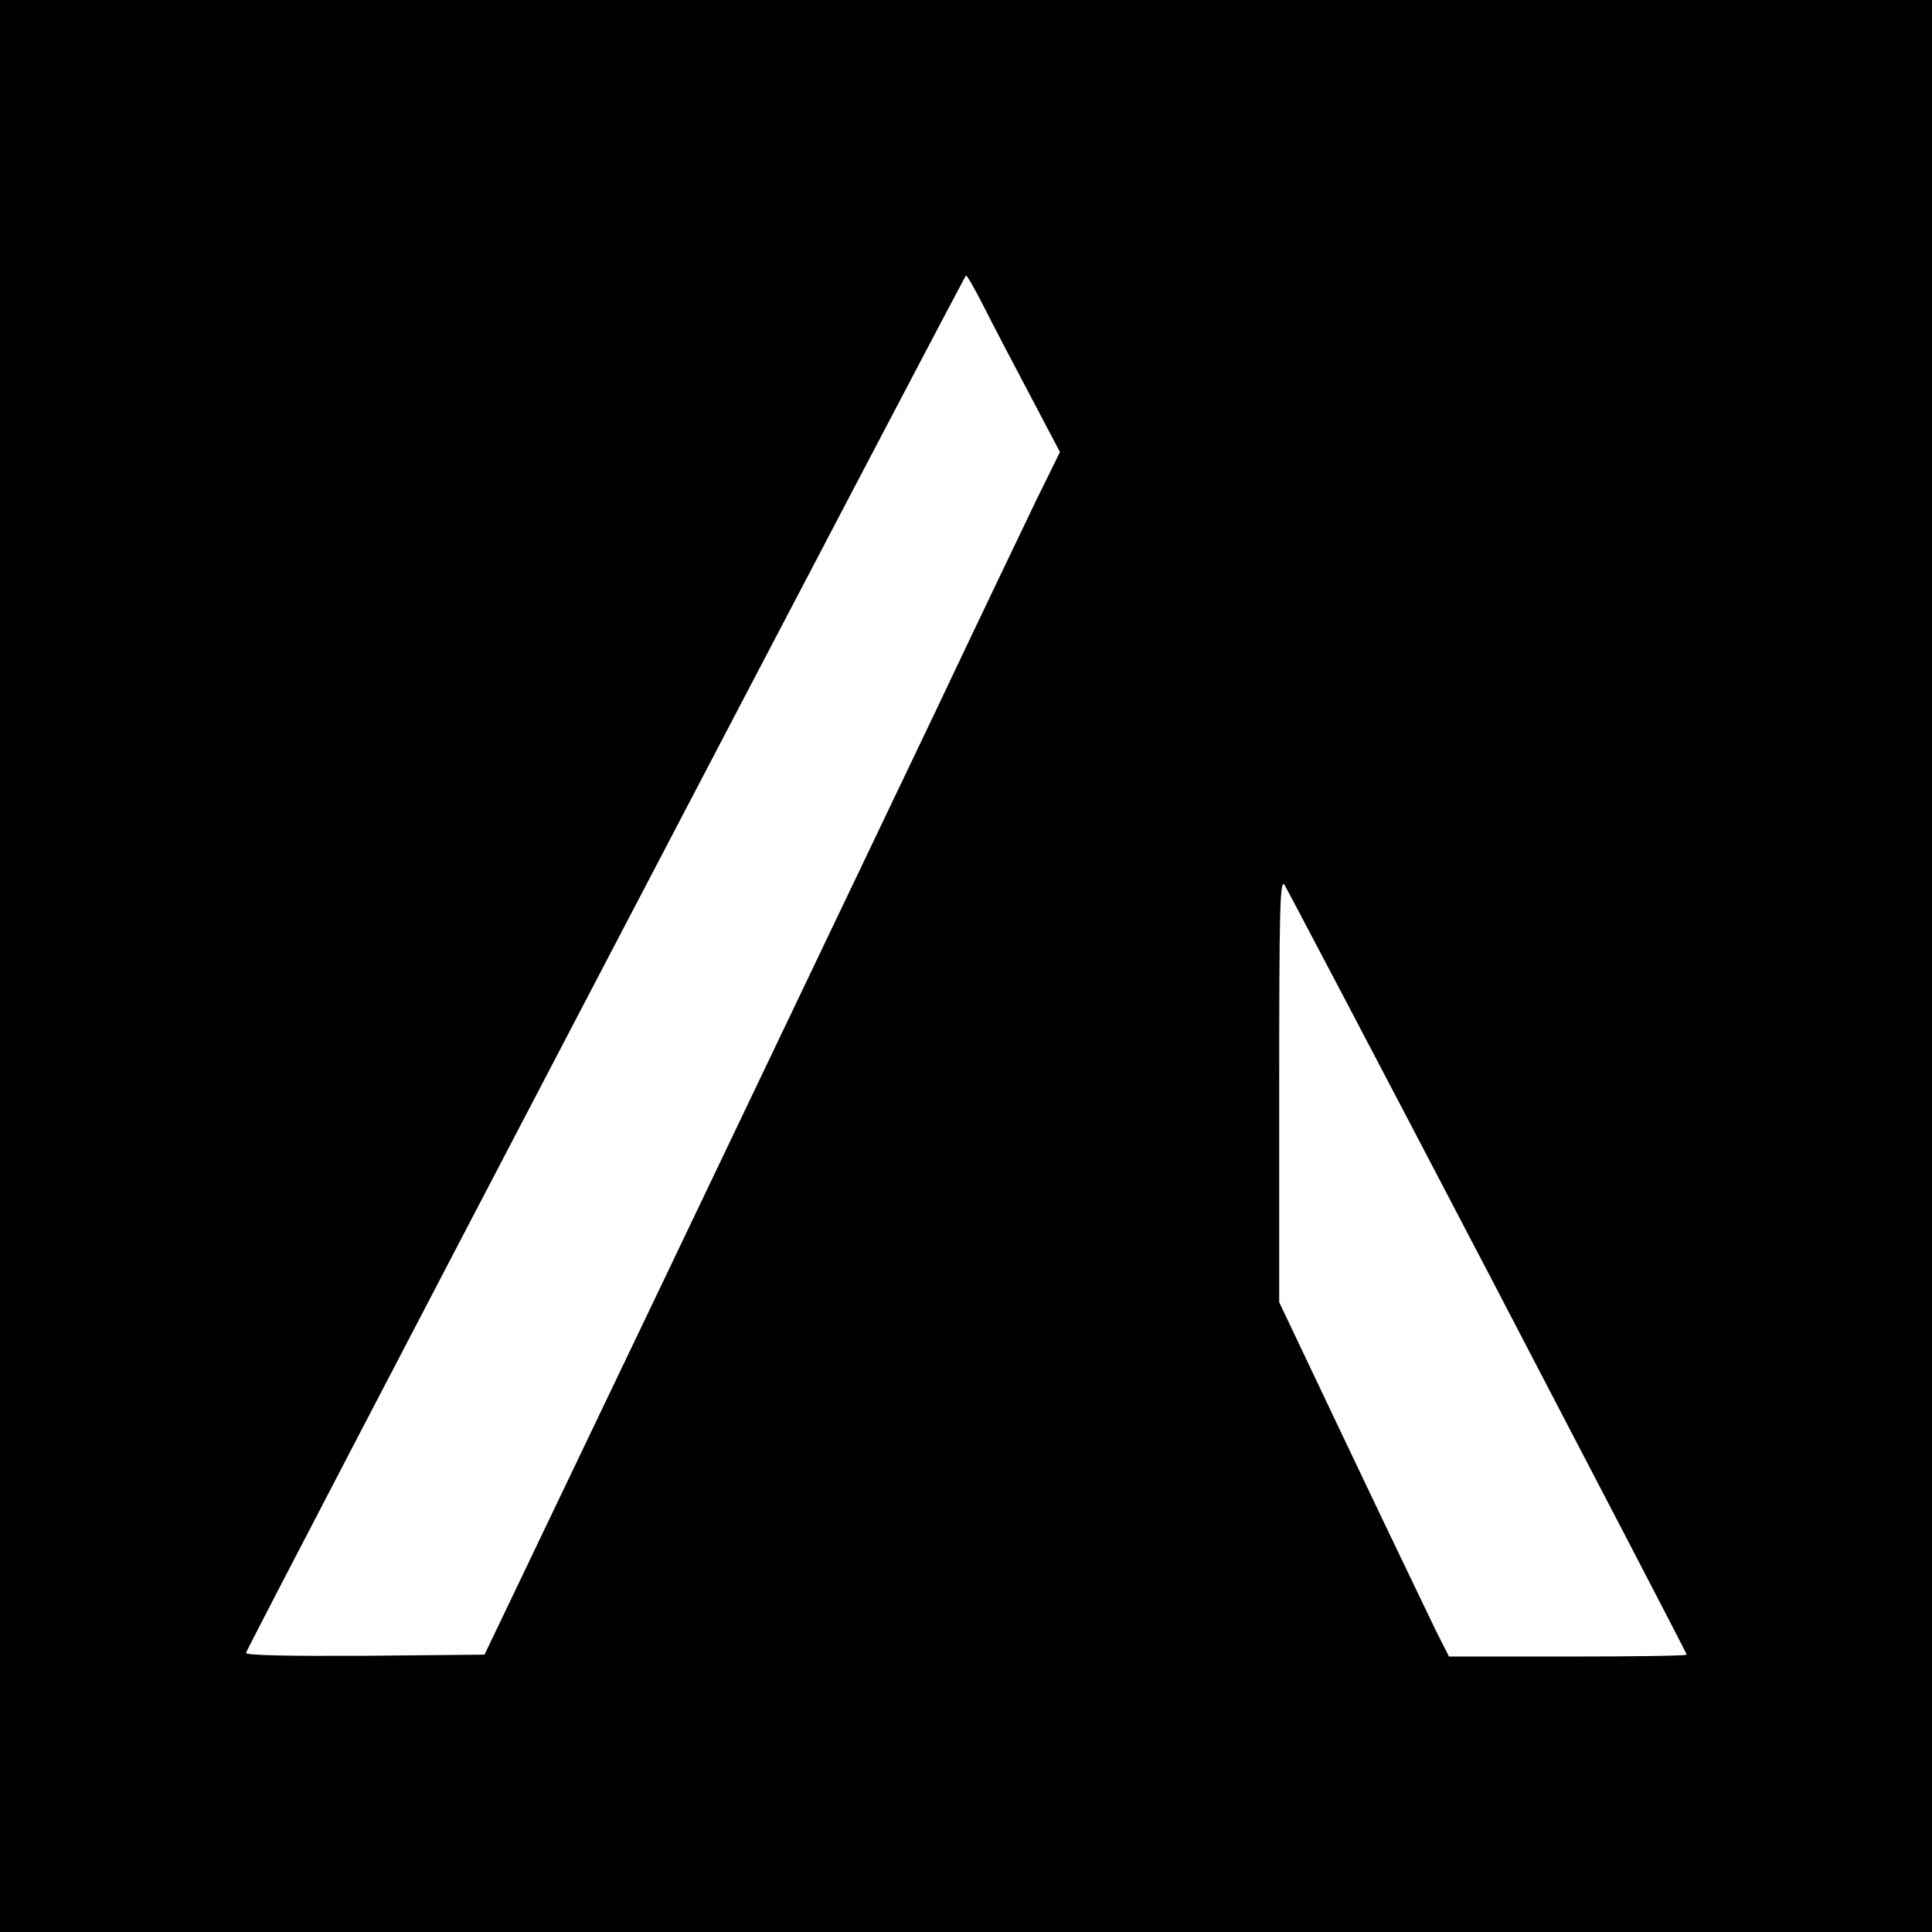
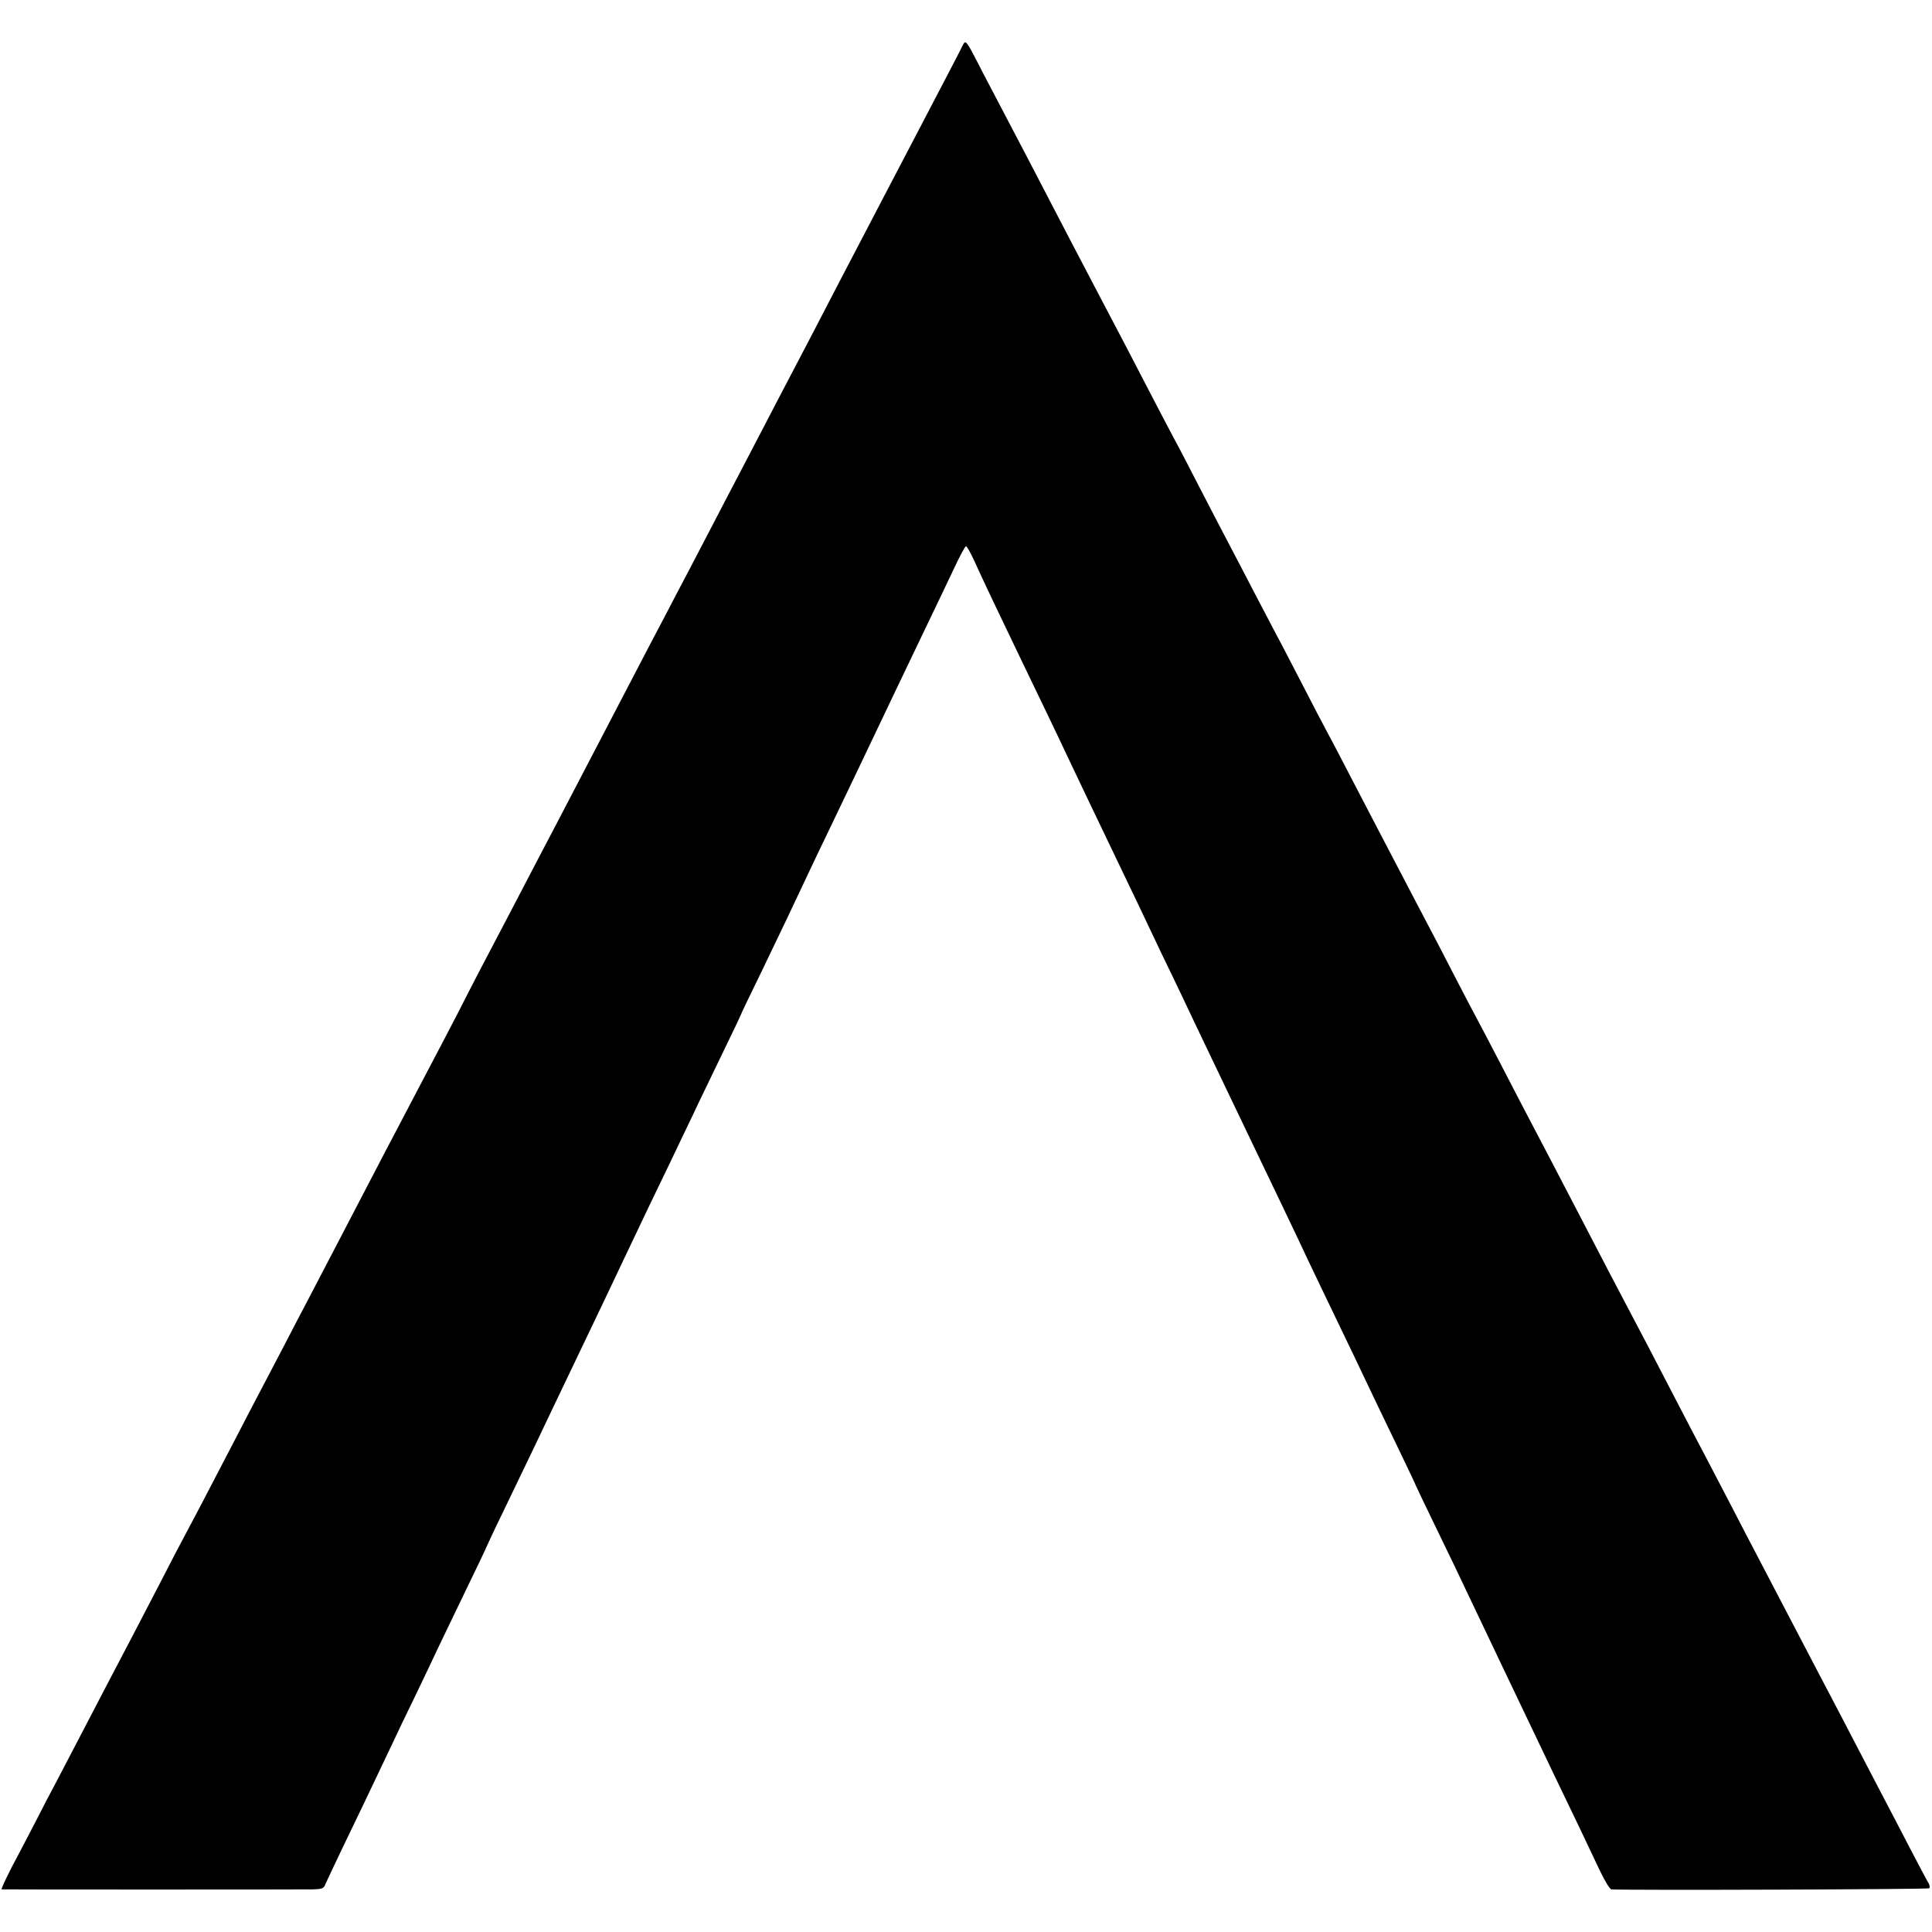
- <svg xmlns="http://www.w3.org/2000/svg" version="1.0" width="512pt" height="512pt" viewBox="0 0 512 512" preserveAspectRatio="xMidYMid meet">
-   <g transform="translate(0,512) scale(0.1,-0.1)" fill="#000000" stroke="none">
-     <path d="M0 2560 l0 -2560 2560 0 2560 0 0 2560 0 2560 -2560 0 -2560 0 0 -2560z m2607 1748 c23 -46 78 -151 122 -234 l80 -152 -63 -128 c-34 -71 -156 -325 -269 -564 -114 -239 -429 -898 -700 -1465 l-493 -1030 -318 -3 c-205 -1 -317 1 -314 8 8 25 1904 3650 1908 3650 3 0 24 -37 47 -82z m1337 -2561 c289 -554 526 -1009 526 -1012 0 -3 -142 -5 -315 -5 l-315 0 -34 67 c-18 38 -120 249 -225 470 l-191 402 0 563 c0 481 2 560 14 543 7 -11 250 -473 540 -1028z" />
-   </g>
+ <svg xmlns="http://www.w3.org/2000/svg" version="1" width="1202.667" height="1202.667" viewBox="0 0 902 902">
+   <path d="M449.4 21.3c-.9 2-8 15.5-20.9 40.2-6.9 13.1-22.3 42.7-35.9 68.7-11.5 22.2-18.8 36.2-23.6 45.3-2.6 4.9-8 15.3-12 23-4 7.7-9.4 18-12 23-2.6 4.9-8 15.3-12 23-4 7.7-9.4 18-12 23-2.6 4.9-7.6 14.4-11 21-3.5 6.6-8.8 16.7-11.8 22.5-8.9 17-16.5 31.7-23.2 44.5-12.6 24.2-19.4 37.2-24.3 46.5-2.7 5.2-8.1 15.6-12 23-3.9 7.4-9.2 17.5-11.8 22.5-2.6 4.9-6.3 12.1-8.3 16-1.9 3.8-6.9 13.5-11.1 21.5-4.2 8-10.8 20.6-14.7 28-3.9 7.4-9.5 18.2-12.6 24-12.5 24-17.3 33.2-23.7 45.5-3.7 7.1-9.1 17.5-12 23-2.9 5.5-8.3 15.8-12 23-3.7 7.1-8.7 16.6-11 21-2.3 4.4-7.4 14.1-11.2 21.5-16.8 32.3-20.3 39-23.6 45.1-1.9 3.5-7.4 14-12.2 23.4-4.8 9.3-10.7 20.6-13 25-6.6 12.5-14.5 27.7-23 44-4.3 8.2-9.7 18.6-12 23-2.4 4.4-6.8 12.9-9.9 19-3.1 6-8.1 15.6-11.1 21.2C2.6 877.4.4 882 .8 882.1c.9.1 138.3.1 145 0 4.5-.1 5.4-.4 6.1-2.4.5-1.2 4.4-9.4 8.6-18.2 7.2-14.9 11.1-23 22-46 2.3-5 7.5-15.8 11.5-24 4-8.3 8.8-18.4 10.7-22.5 2-4.1 7.8-16.2 12.9-26.8 5.2-10.7 9.4-19.5 9.4-19.7 0-.1 3.6-7.9 8.1-17.1 11.4-23.6 18.4-38.3 23.9-49.9 2.6-5.5 7.6-15.9 11-23 8.4-17.5 15.2-31.8 21.2-44.5 9.3-19.6 14.5-30.5 21.3-44.5 3.7-7.7 8.6-18.1 11-23 2.3-5 8.4-17.5 13.4-27.9 5-10.3 9.1-18.9 9.1-19.1 0-.2 4.2-9 9.4-19.6 10-20.8 15.1-31.4 21.4-44.9 2.2-4.7 6.9-14.6 10.5-22 11-23 17.8-37.1 22.7-47.5 4.8-10.2 8.8-18.4 22.7-47.5 4.4-9.1 10.1-21.1 12.8-26.8 2.6-5.6 5.1-10.2 5.5-10.2.4 0 2.1 3 3.8 6.7 3.4 7.6 13.1 28 22.9 48.3 8.1 16.8 16.4 34 21.3 44.5 2.1 4.4 6.6 13.8 10 21 13.4 28 18.4 38.4 23 48 2.6 5.5 7.2 15.2 10.2 21.5 3.1 6.3 7.6 15.8 10.1 21 2.4 5.2 7.3 15.3 10.7 22.5 3.4 7.1 8.4 17.5 11 23 2.6 5.5 7.8 16.3 11.5 24 10.1 21 16.8 35.1 20.8 43.5 1.9 4.1 6.5 13.8 10.2 21.5 14.5 30 19.8 41.3 23 48 1.8 3.8 7.4 15.5 12.4 25.8 5 10.4 9.1 19 9.1 19.2 0 .1 4.5 9.6 10.1 21.1 5.6 11.5 11.6 24 13.4 27.9 5.2 11 26.4 55.5 42.2 88.5 6.5 13.4 14.9 31 20.4 42.7 2.2 4.6 4.5 8.3 5.2 8.4 7.9.5 147.9 0 148.4-.5.4-.4.2-1.5-.3-2.4-.6-.9-4.6-8.5-8.9-16.7-4.3-8.3-9.9-19.1-12.5-24-2.6-5-8-15.3-12-23-4-7.7-9.4-18.1-12-23-2.6-5-7.6-14.4-11-21-11.9-22.8-18.3-35-23-44-2.6-5-8.5-16.2-13-25-4.6-8.8-10-19.2-12-23-2.1-3.9-6.4-12.2-9.7-18.5-15.9-30.7-20.9-40.2-25.3-48.5-5.1-9.6-12.6-24-23.5-45-9.1-17.6-17.8-34.1-23.5-45-2.6-5-8.5-16.2-13-25-4.6-8.8-9.5-18.3-11-21-1.5-2.8-6.5-12.2-11-21s-10.4-20.1-13-25c-2.6-5-7.6-14.4-11-21-3.5-6.6-8.6-16.5-11.5-22-2.9-5.5-8.5-16.3-12.5-24-4-7.7-8.9-17.2-11-21-2.1-3.9-7.5-14.2-12-23-4.6-8.8-9.9-19.2-12-23-2-3.9-7-13.3-11-21-4-7.7-9.4-18.1-12-23-2.6-5-8.5-16.2-13-25s-9.9-19.2-12-23c-2.1-3.9-7-13.3-11-21-7.7-14.9-15-28.9-23.5-45-12.5-23.9-16.7-31.8-23.5-45-7.2-13.9-13-25-23.4-44.8-2.9-5.6-7.5-14.2-10-19.2-5.6-10.8-5.8-11-7.2-8.2z" />
</svg>
